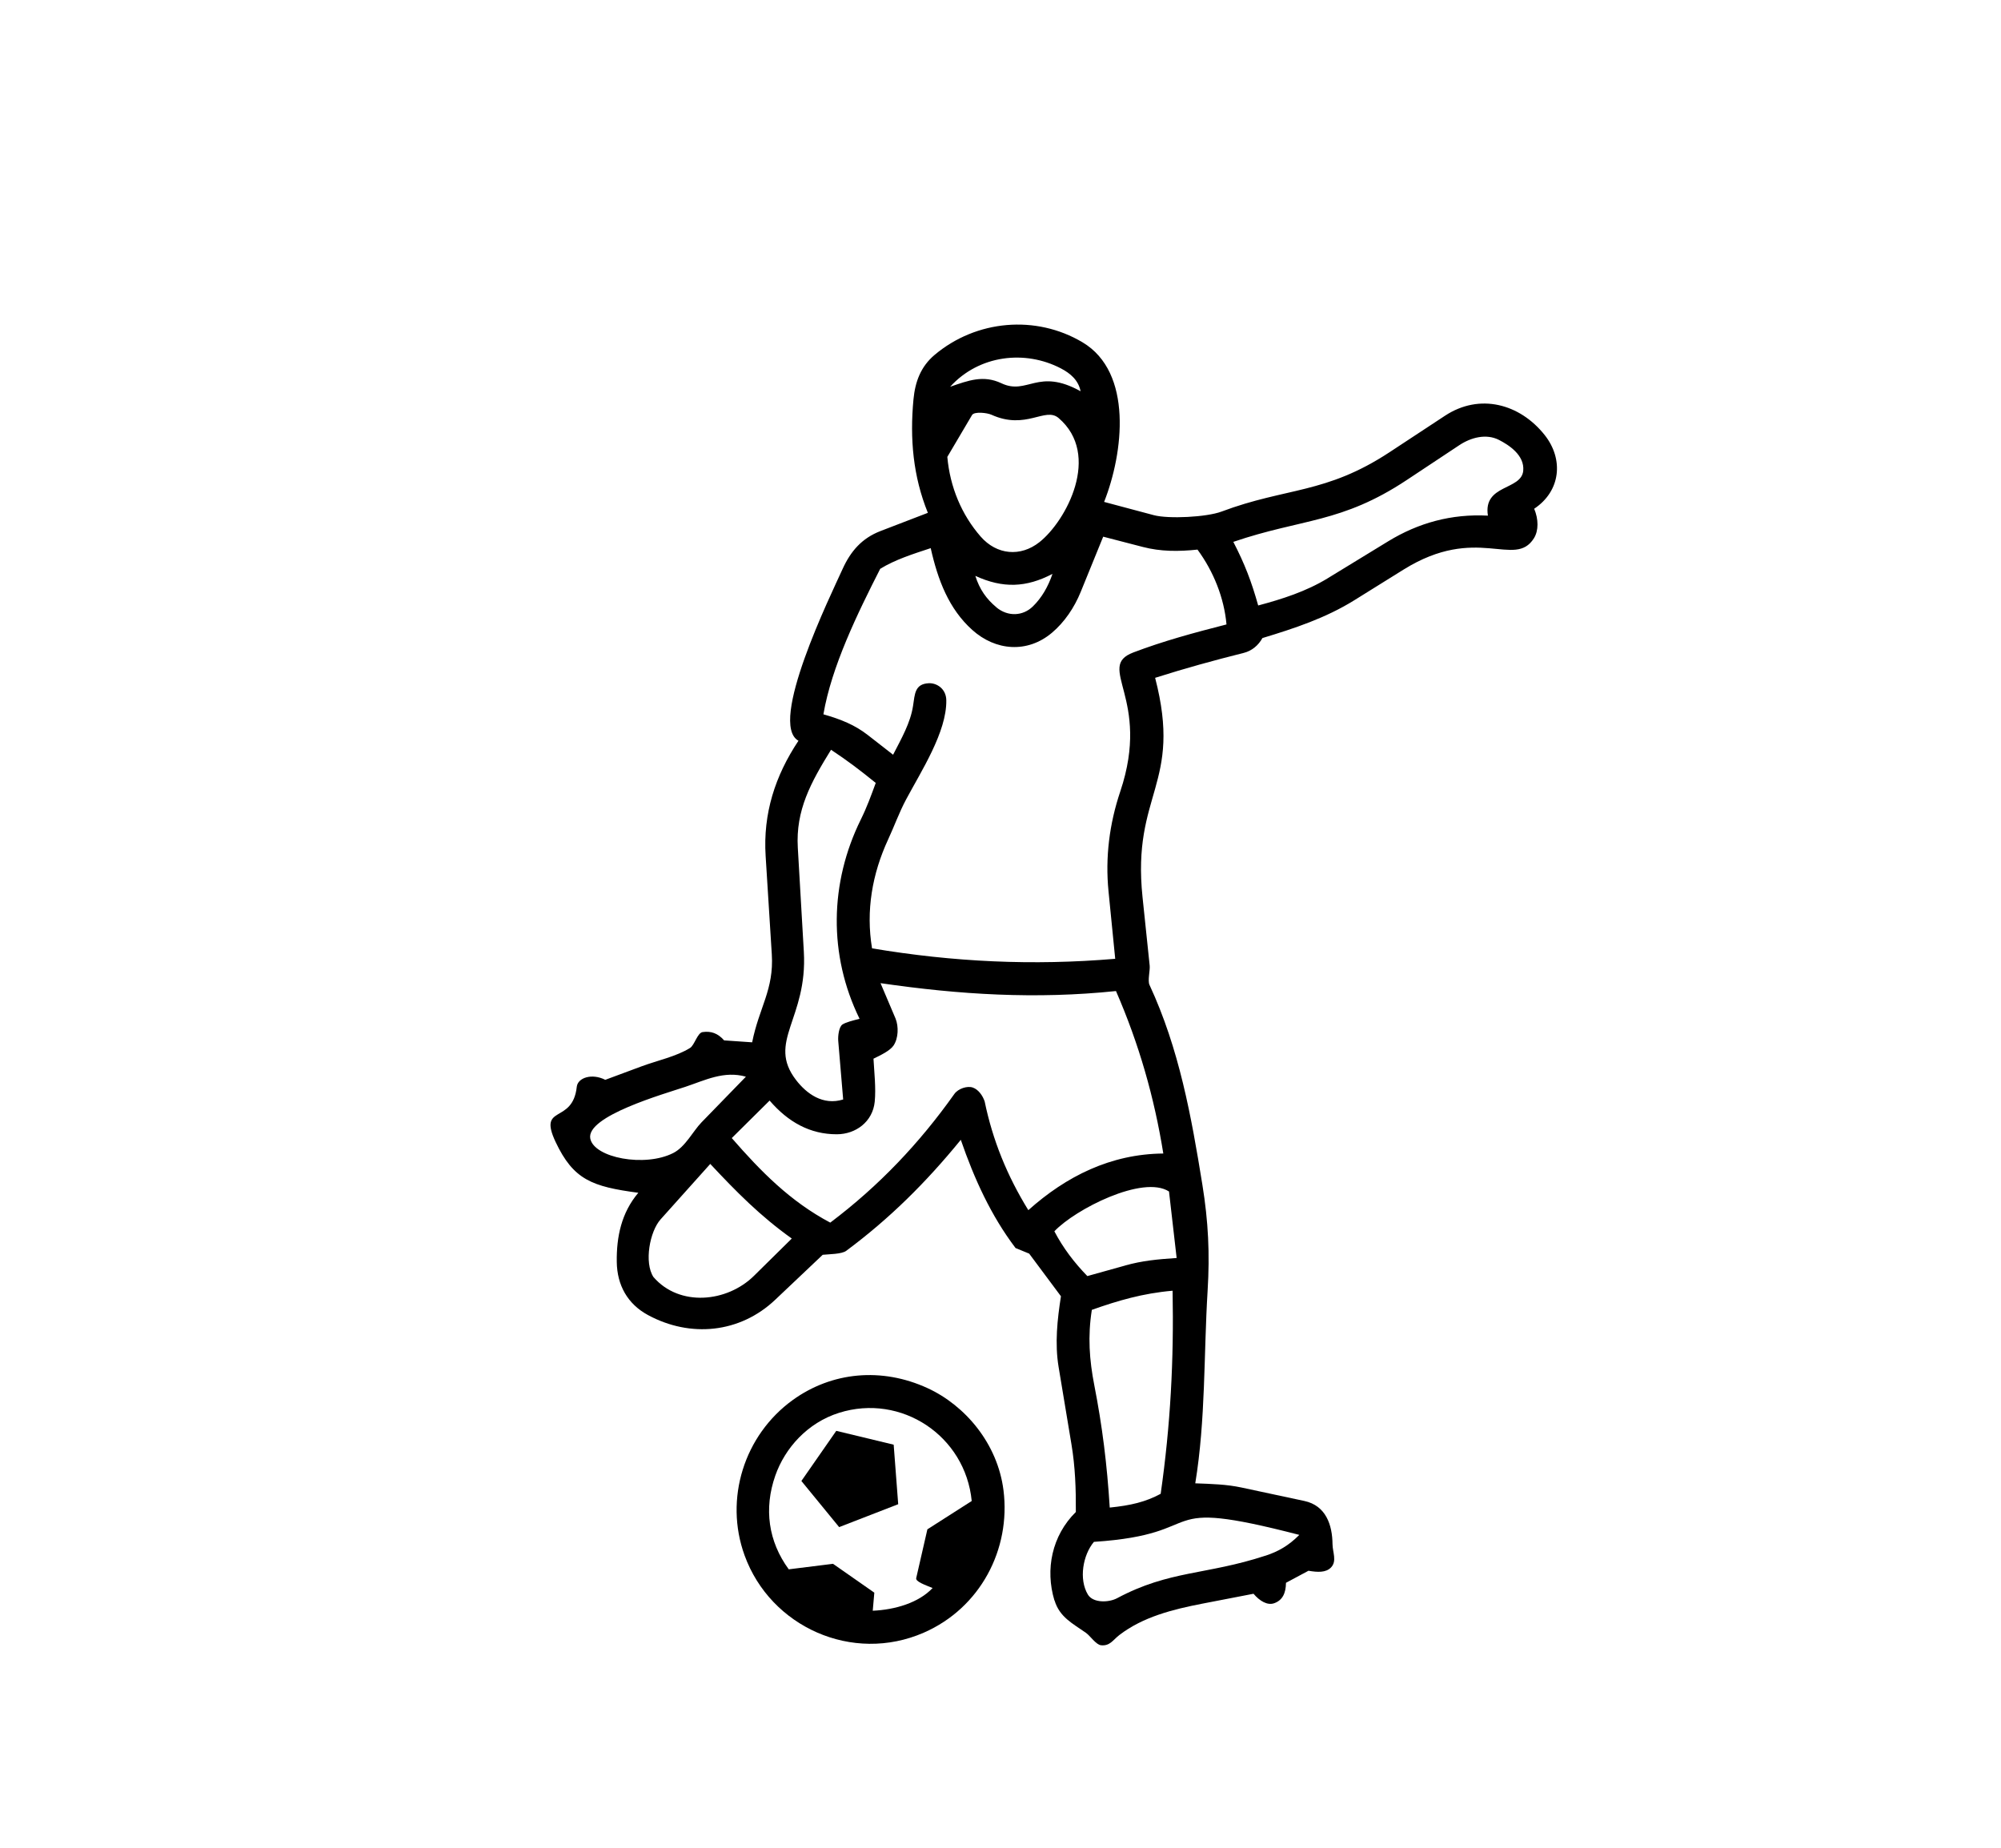
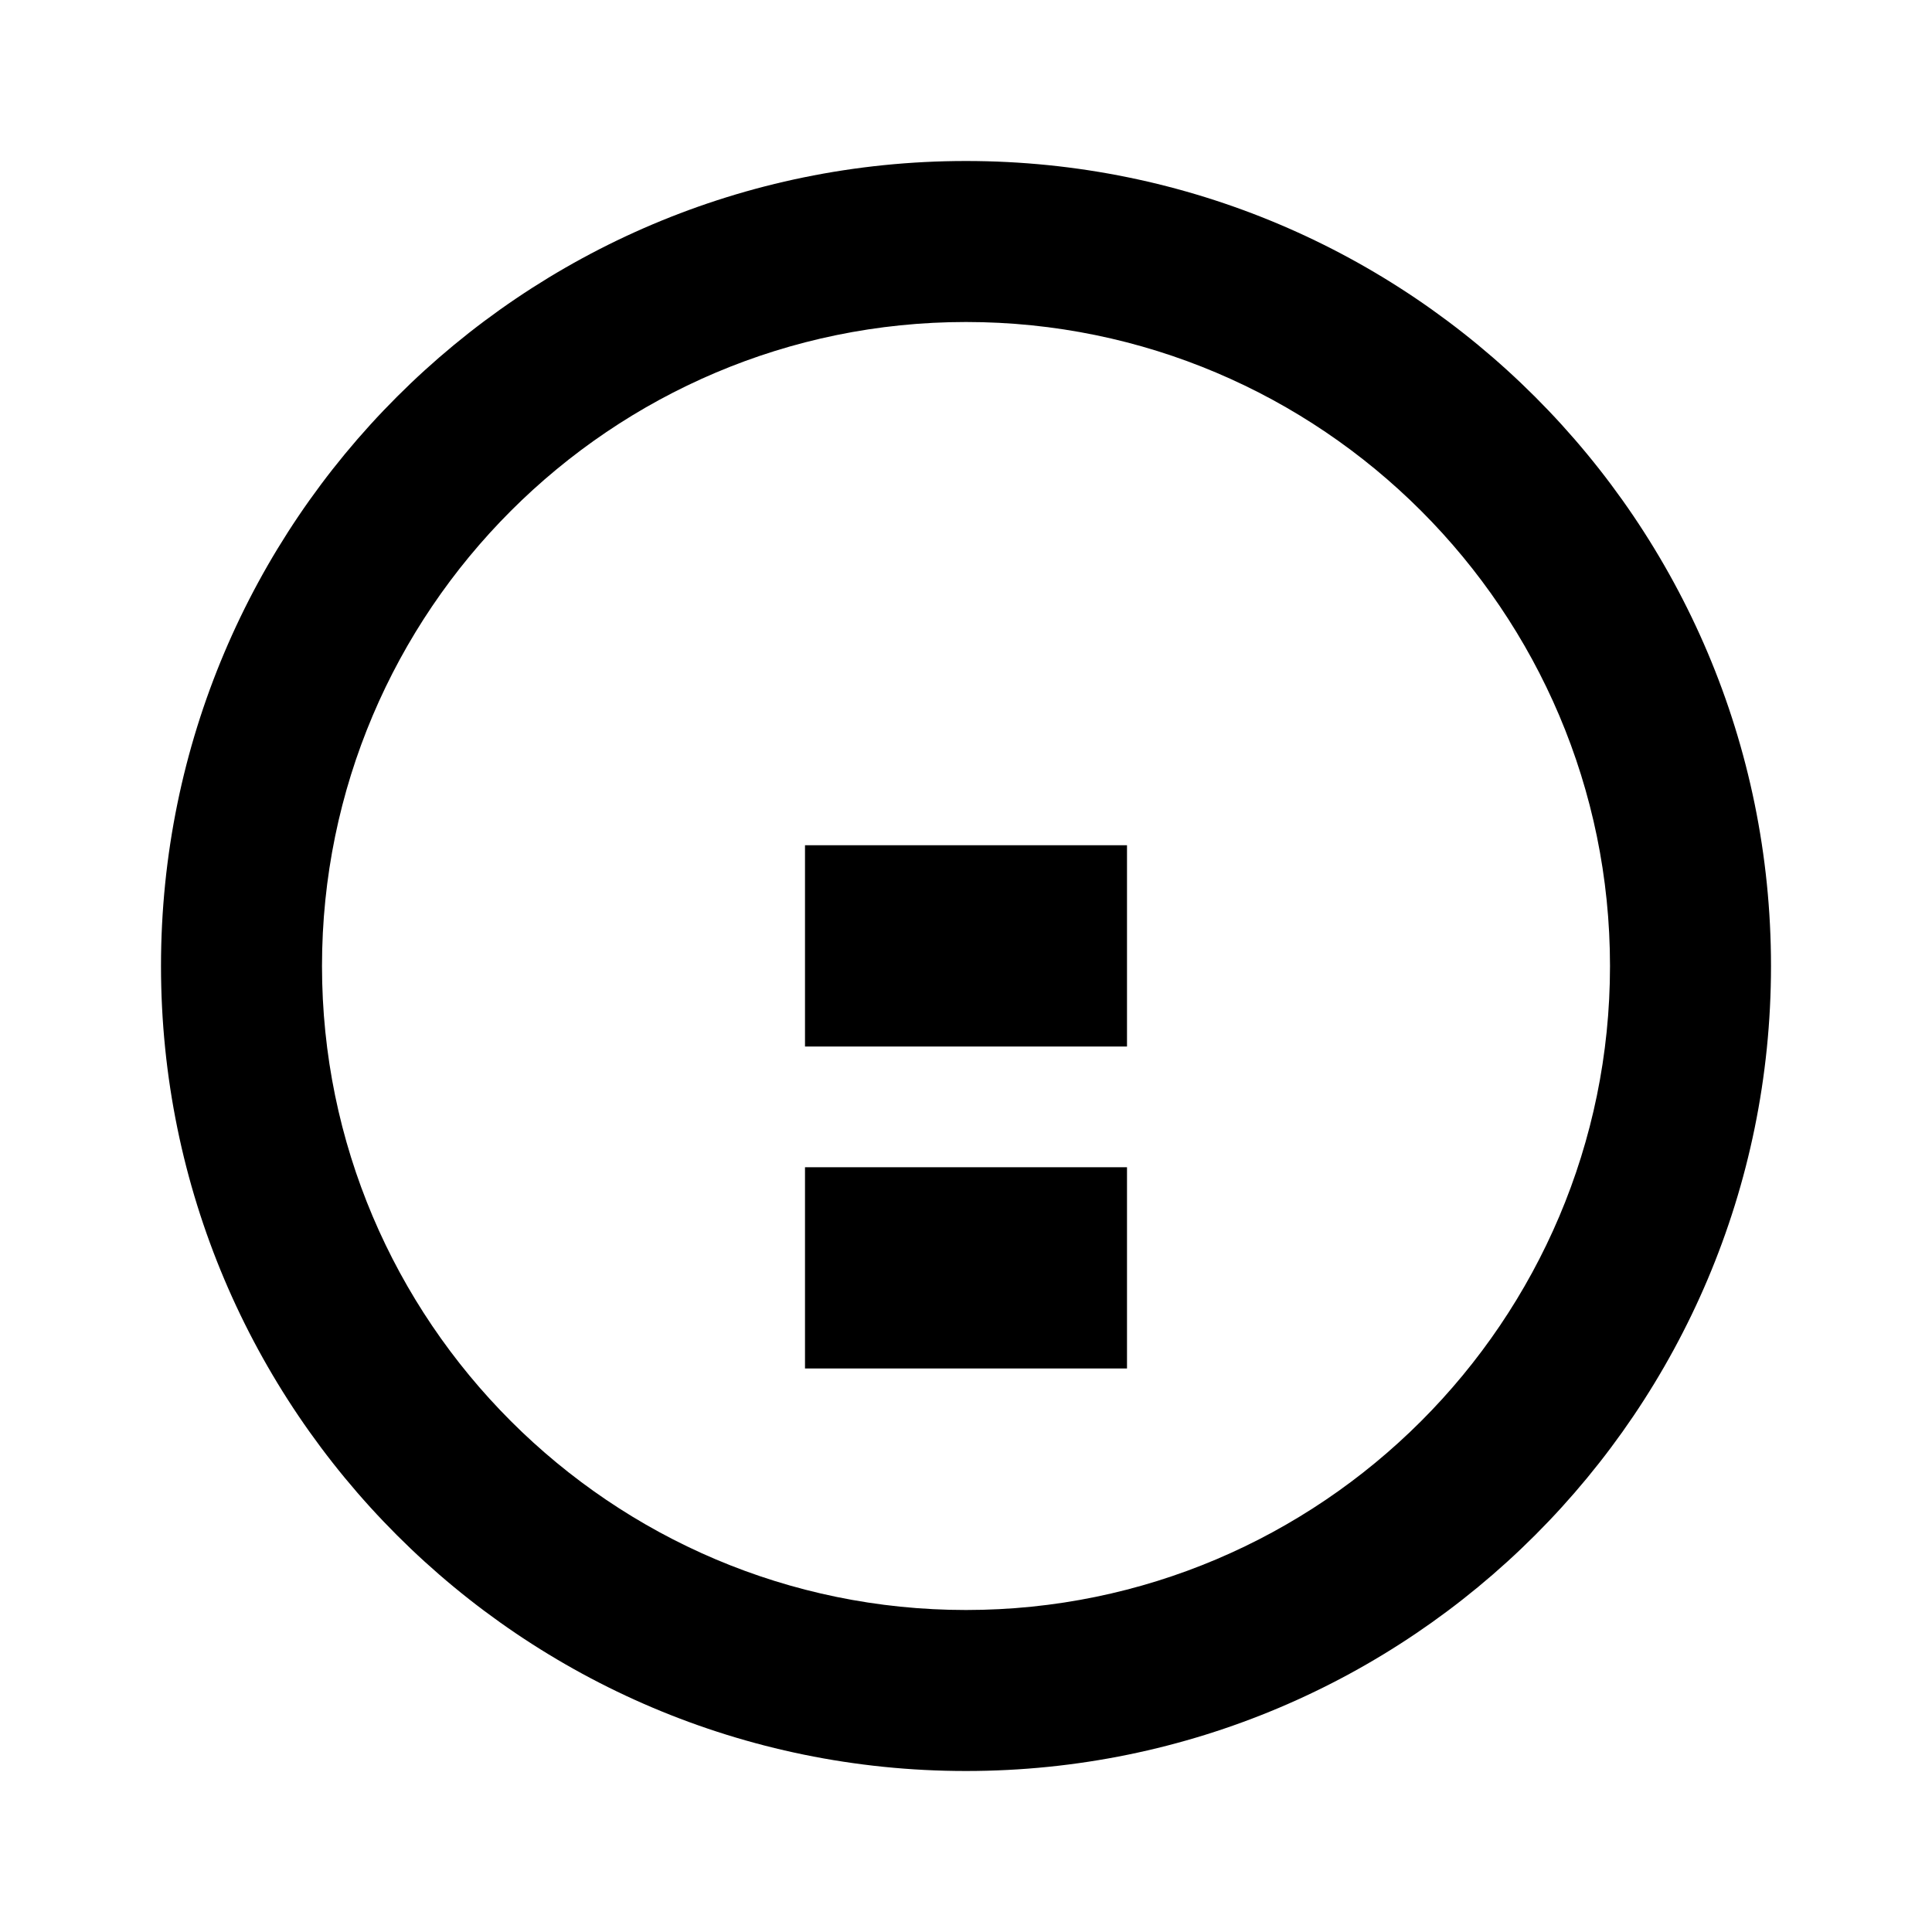
- <svg xmlns="http://www.w3.org/2000/svg" id="Capa_1" data-name="Capa 1" viewBox="0 0 547.9 505.91">
-   <path d="M288.71,438.23c-2.55-8.47-.7-17.71,5.87-24.2.04-6.32-.17-12.37-1.2-18.52l-3.52-21.19c-1.07-6.47-.35-12.99.64-19.36l-8.7-11.68-3.73-1.53c-6.73-8.89-11.3-18.94-14.99-29.63-9.56,11.72-19.53,21.6-31.38,30.4-1.22.91-4.66.9-6.43,1.08l-13.01,12.32c-9.67,9.16-23.24,10.45-34.82,4.19-5.63-3.04-8.47-8.21-8.56-14.53-.1-6.9,1.27-13.49,5.9-18.96-12.67-1.69-17.76-3.55-22.65-13.92-4.92-10.46,4.67-4.67,5.8-15.11.27-2.47,4.13-3.77,7.8-1.9l9.96-3.7c4.26-1.58,9.51-2.69,13.26-5.03,1.21-.76,2.01-4.13,3.42-4.34,2.3-.33,4.14.28,5.91,2.27l7.67.53c1.89-9.53,5.98-14.4,5.38-24.08l-1.69-26.96c-.73-11.58,2.58-21.92,8.99-31.54-8.41-4.66,8.87-39.94,12.09-47.05,2.19-4.82,5.24-8.4,10.39-10.38l12.95-4.98c-4.05-10-4.96-20.28-3.94-31.06.46-4.84,1.99-8.99,5.8-12.2,11.4-9.58,27.71-11.03,40.48-3.44,13.88,8.25,11.21,30.33,5.92,43.71l13.61,3.63c4.02,1.07,14.45.55,18.53-.98,17.79-6.68,28.49-4.74,46-16.25l15.2-10c9.5-6.25,20.48-3.28,27.28,5.27,5.28,6.65,4.41,15.37-2.86,20.2,1.19,2.84,1.25,5.97-.07,8.08-5.27,8.39-15.57-3.94-35.68,8.57l-13.46,8.38c-7.87,4.9-16.47,7.74-25.2,10.38-1.12,2.01-2.89,3.5-5.1,4.06-8.24,2.07-15.9,4.17-24.28,6.83,7.6,29.28-6.42,31.56-3.45,60.05l1.96,18.79c.13,1.25-.59,4.09-.06,5.23,8.15,17.55,11.45,35.94,14.49,54.75,1.63,10.09,2.05,18.88,1.43,29-1.08,17.7-.51,35.19-3.38,52.75,4.64.18,8.55.27,12.7,1.16l17.16,3.67c5.96,1.27,7.67,6.63,7.72,11.82.02,2.2,1.27,4.65-.41,6.39-1.4,1.45-3.68,1.33-6.17.9l-6.16,3.3c-.04,2.93-.99,4.77-3.19,5.58-1.9.7-4.04-.62-5.7-2.58l-14.01,2.71c-8.04,1.56-16.26,3.61-22.75,8.61-1.69,1.3-2.56,3.05-5,2.78-1.4-.16-2.92-2.56-4.18-3.44-3.58-2.51-7.17-4.27-8.54-8.83ZM295.88,107.14c-.59-3.01-2.75-4.88-5.39-6.26-9.83-5.13-22.42-3.68-30.33,5.03,4.98-1.72,9.09-3.3,14.04-.96,7.12,3.37,9.96-4.34,21.68,2.19ZM289.86,114.47c-3.68-3.15-8.9,3.4-18.41-.91-1.15-.52-4.58-.92-5.27.05l-6.79,11.5c.73,8.25,3.91,15.84,9.12,21.81,4.43,5.07,10.93,5.62,16.09,1.55,7.36-5.82,17.03-23.92,5.26-34ZM363.57,158.33l16.51-10.09c8.29-5.07,17.35-7.57,27.33-7.04-1.36-8.62,9.15-6.88,9.67-12.29.41-4.28-3.97-7.08-6.65-8.45-3.53-1.8-7.72-.64-10.86,1.45l-14.36,9.52c-17.96,11.91-28.61,10.51-47.51,16.95,3.15,6.1,4.96,10.84,6.81,17.42,6.53-1.75,13.1-3.82,19.07-7.47ZM248.05,219.02c-1.84,3.45-3.21,7.28-4.88,10.88-4.33,9.36-6.12,19.47-4.39,29.79,22.31,3.74,44.04,4.77,66.58,2.86l-1.83-18.45c-.93-9.33.24-18.52,3.22-27.39,8.57-25.52-6.92-34.05,3.55-38.04,8.24-3.13,16.46-5.36,25.53-7.68-.65-7.27-3.54-14.5-7.94-20.49-5.25.55-10.09.54-14.94-.72l-10.88-2.82-6.16,15.13c-1.74,4.28-4.45,8.31-7.92,11.22-6.69,5.61-15.38,4.94-21.79-.83s-9.4-13.65-11.36-22.38c-4.92,1.62-9.8,3.17-13.83,5.66-6.24,12.27-13.32,26.76-15.55,39.84,4.82,1.38,8.61,2.91,12.15,5.67l6.93,5.4c2.29-4.45,4.76-8.75,5.46-13.36.5-3.25.46-6.01,4.27-6.22,2.21-.12,4.8,1.51,4.84,4.67.13,8.67-6.85,19.36-11.07,27.27ZM272.82,166.31c3.14,2.61,7.27,2.42,10-.26,2.42-2.37,4.12-5.31,5.37-8.91-7.18,3.77-13.59,4.02-21.13.55,1.16,3.71,3.04,6.34,5.77,8.61ZM230.87,301.06l-1.35-16.04c-.11-1.32.19-3.88,1.18-4.5s2.78-1.06,4.66-1.54c-8.56-17.48-8.2-37.25.34-54.56,1.67-3.38,2.79-6.49,4.09-10.03-4.33-3.5-7.52-5.95-12.24-9.08-5.55,8.97-9.7,16.55-9.1,26.82l1.65,28.46c1.07,18.45-10.24,24.65-2.11,35.18,2.84,3.68,7.31,7.03,12.88,5.3ZM227.34,334.79c13.36-10.07,24.45-21.79,33.97-35.22,1.07-1.51,3.58-2.29,5.07-1.76s2.66,2.12,3.23,3.78c2.19,10.59,6.1,20.28,11.96,29.79,10.38-9.28,22.57-15.39,36.96-15.51-2.47-15.38-6.66-30.02-12.96-44.49-21.92,2.28-42.79,1-64.47-2.16l4.12,9.71c.86,2.16.79,5.34-.55,7.36-.93,1.4-3.52,2.66-5.5,3.61.2,3.62.71,8.07.34,11.79-.55,5.49-5.2,8.9-10.38,8.91-7.32.01-13.32-3.33-18.4-9.23l-10.36,10.27c7.94,9.11,15.99,17.34,26.98,23.16ZM184.37,315.72c3.32-1.7,5.38-5.98,7.71-8.38l12.16-12.51c-6.01-1.69-11.14.96-16.56,2.77-5.89,1.97-27.28,8.04-26.05,14.19,1.05,5.26,14.95,7.92,22.74,3.93ZM206.45,349.36l10.35-10.21c-8.6-6.13-15.17-12.78-22.32-20.43l-13.6,15.18c-2.98,3.33-4.55,11.84-1.95,15.8,7.1,8.2,20.11,6.97,27.52-.34ZM308.12,346.52c4.63-1.29,8.73-1.69,14.06-2.04l-2.09-18.21c-7.13-4.62-25.73,4.89-31.39,10.9,2.42,4.61,5.45,8.58,9.03,12.26l10.4-2.9ZM303.86,412.82c5.67-.57,9.82-1.53,13.95-3.77,2.68-18.75,3.63-36.56,3.26-55.61-8.18.71-15,2.72-22.11,5.24-1.15,7.23-.67,13.75.67,20.62,2.19,11.2,3.5,21.74,4.23,33.52ZM346.51,426c3.5-1.15,6.33-2.75,9.26-5.7-41.32-10.67-23.24-.26-56.24,1.91-3.02,3.6-4.18,10.21-1.66,14.42,1.43,2.39,5.77,2.21,8,1.01,14.41-7.69,24.35-6.31,40.64-11.65Z" />
-   <path d="M252.95,447.07c-19.52,8.53-41.95-1.54-49.07-21.15-5.63-15.49-.1-32.96,13.2-42.56,10.69-7.71,24.34-9.02,36.91-3.24,10.27,4.73,19.16,15.15,20.78,27.97,2.04,16.16-6.35,32.22-21.82,38.98ZM255.37,434.85c-2.24-.9-4.69-1.77-4.5-2.71l3.06-13.36,12.14-7.76c-1.74-17.86-19.3-29.5-36.31-24.15-8.68,2.73-14.83,9.67-17.47,17.19-3.17,9.05-1.92,18.02,3.68,25.67l12.12-1.51,11.31,7.9-.43,4.95c6.1-.27,12.57-2.17,16.38-6.21Z" />
-   <polygon points="245.94 411.9 229.77 418.17 219.43 405.54 228.98 391.81 244.7 395.6 245.94 411.9" />
+ <svg xmlns="http://www.w3.org/2000/svg" fill="currentColor" viewBox="0 0 24 24">
+   <path d="M12 2C6.48 2 2 6.48 2 12s4.48 10 10 10 10-4.48 10-10S17.52 2 12 2zm0 18c-4.41 0-8-3.59-8-8s3.59-8 8-8 8 3.59 8 8-3.59 8-8 8zm-2-9.5h4V13h-4v-2.5zm0 4h4v2.5h-4V15z" />
</svg>
